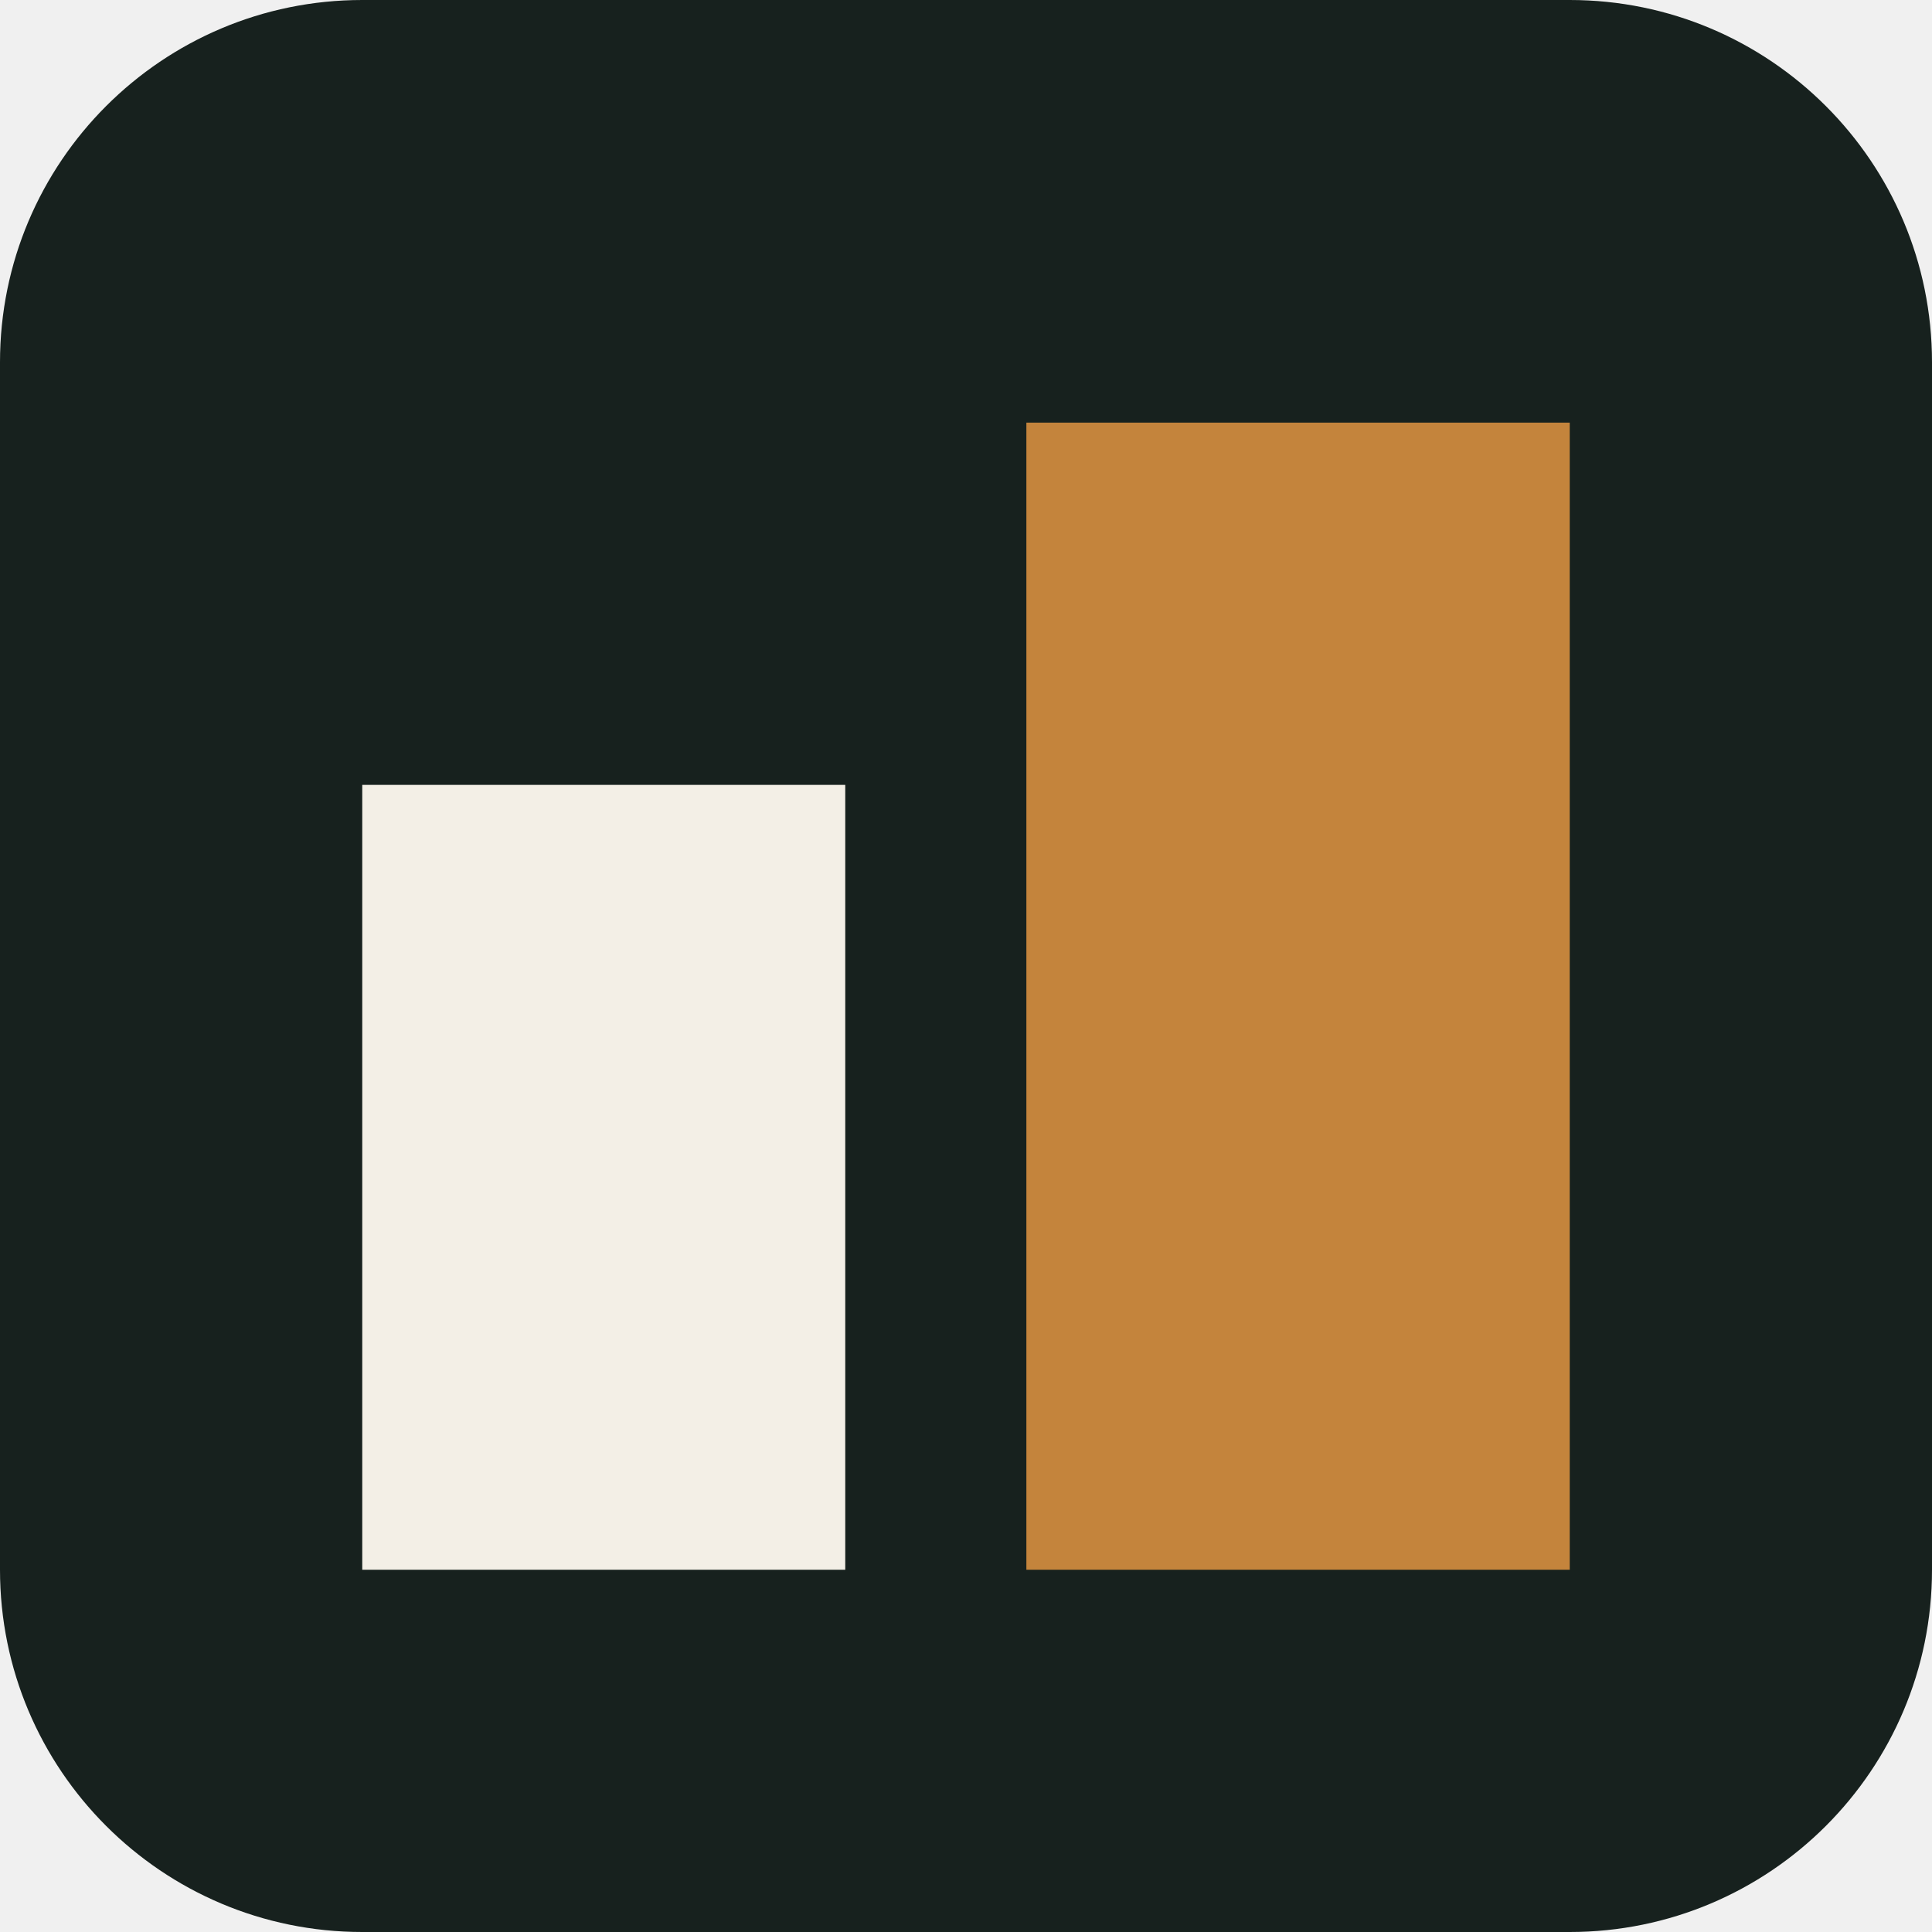
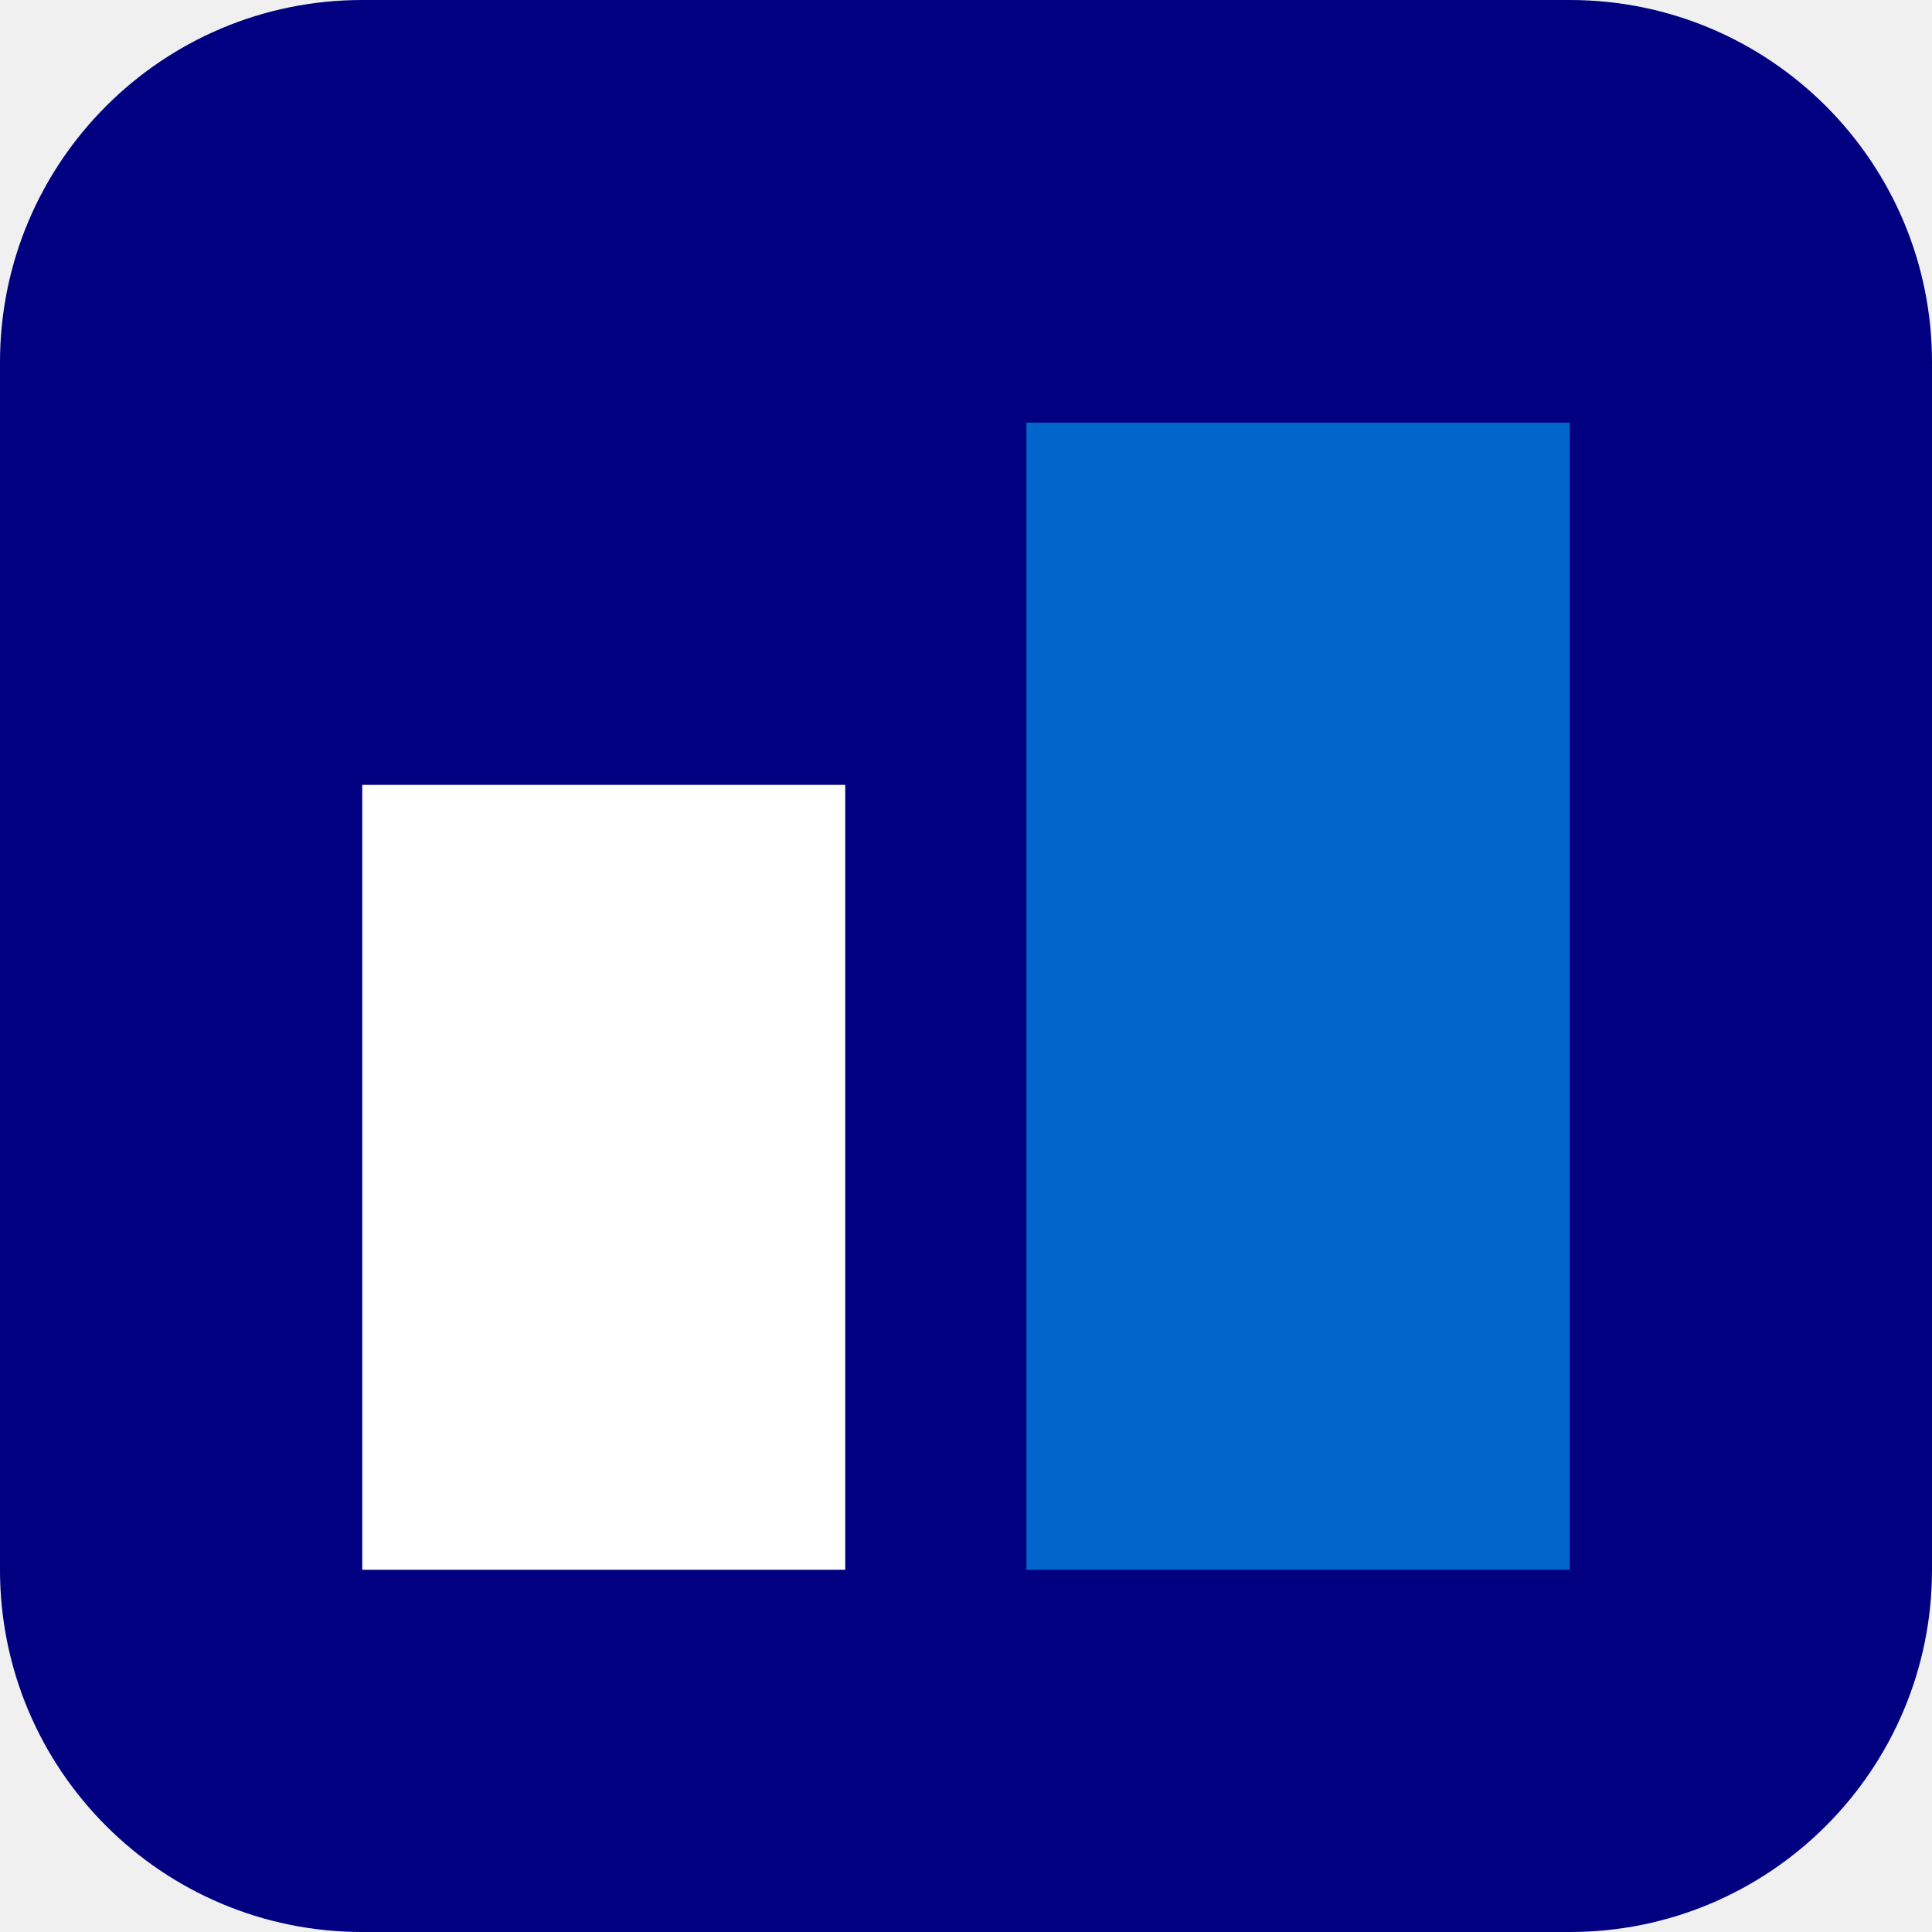
<svg xmlns="http://www.w3.org/2000/svg" viewBox="0 0 32 32">
-   <rect width="32" height="32" rx="6" fill="#17211e" />
-   <rect x="6" y="13" width="8" height="13" fill="#f3efe6" />
-   <rect x="17" y="7" width="9" height="19" fill="#c4843c" />
+   <rect width="32" height="32" rx="6" fill="#000080" />
+   <rect x="6" y="13" width="8" height="13" fill="#ffffff" />
+   <rect x="17" y="7" width="9" height="19" fill="#0066cc" />
</svg>
